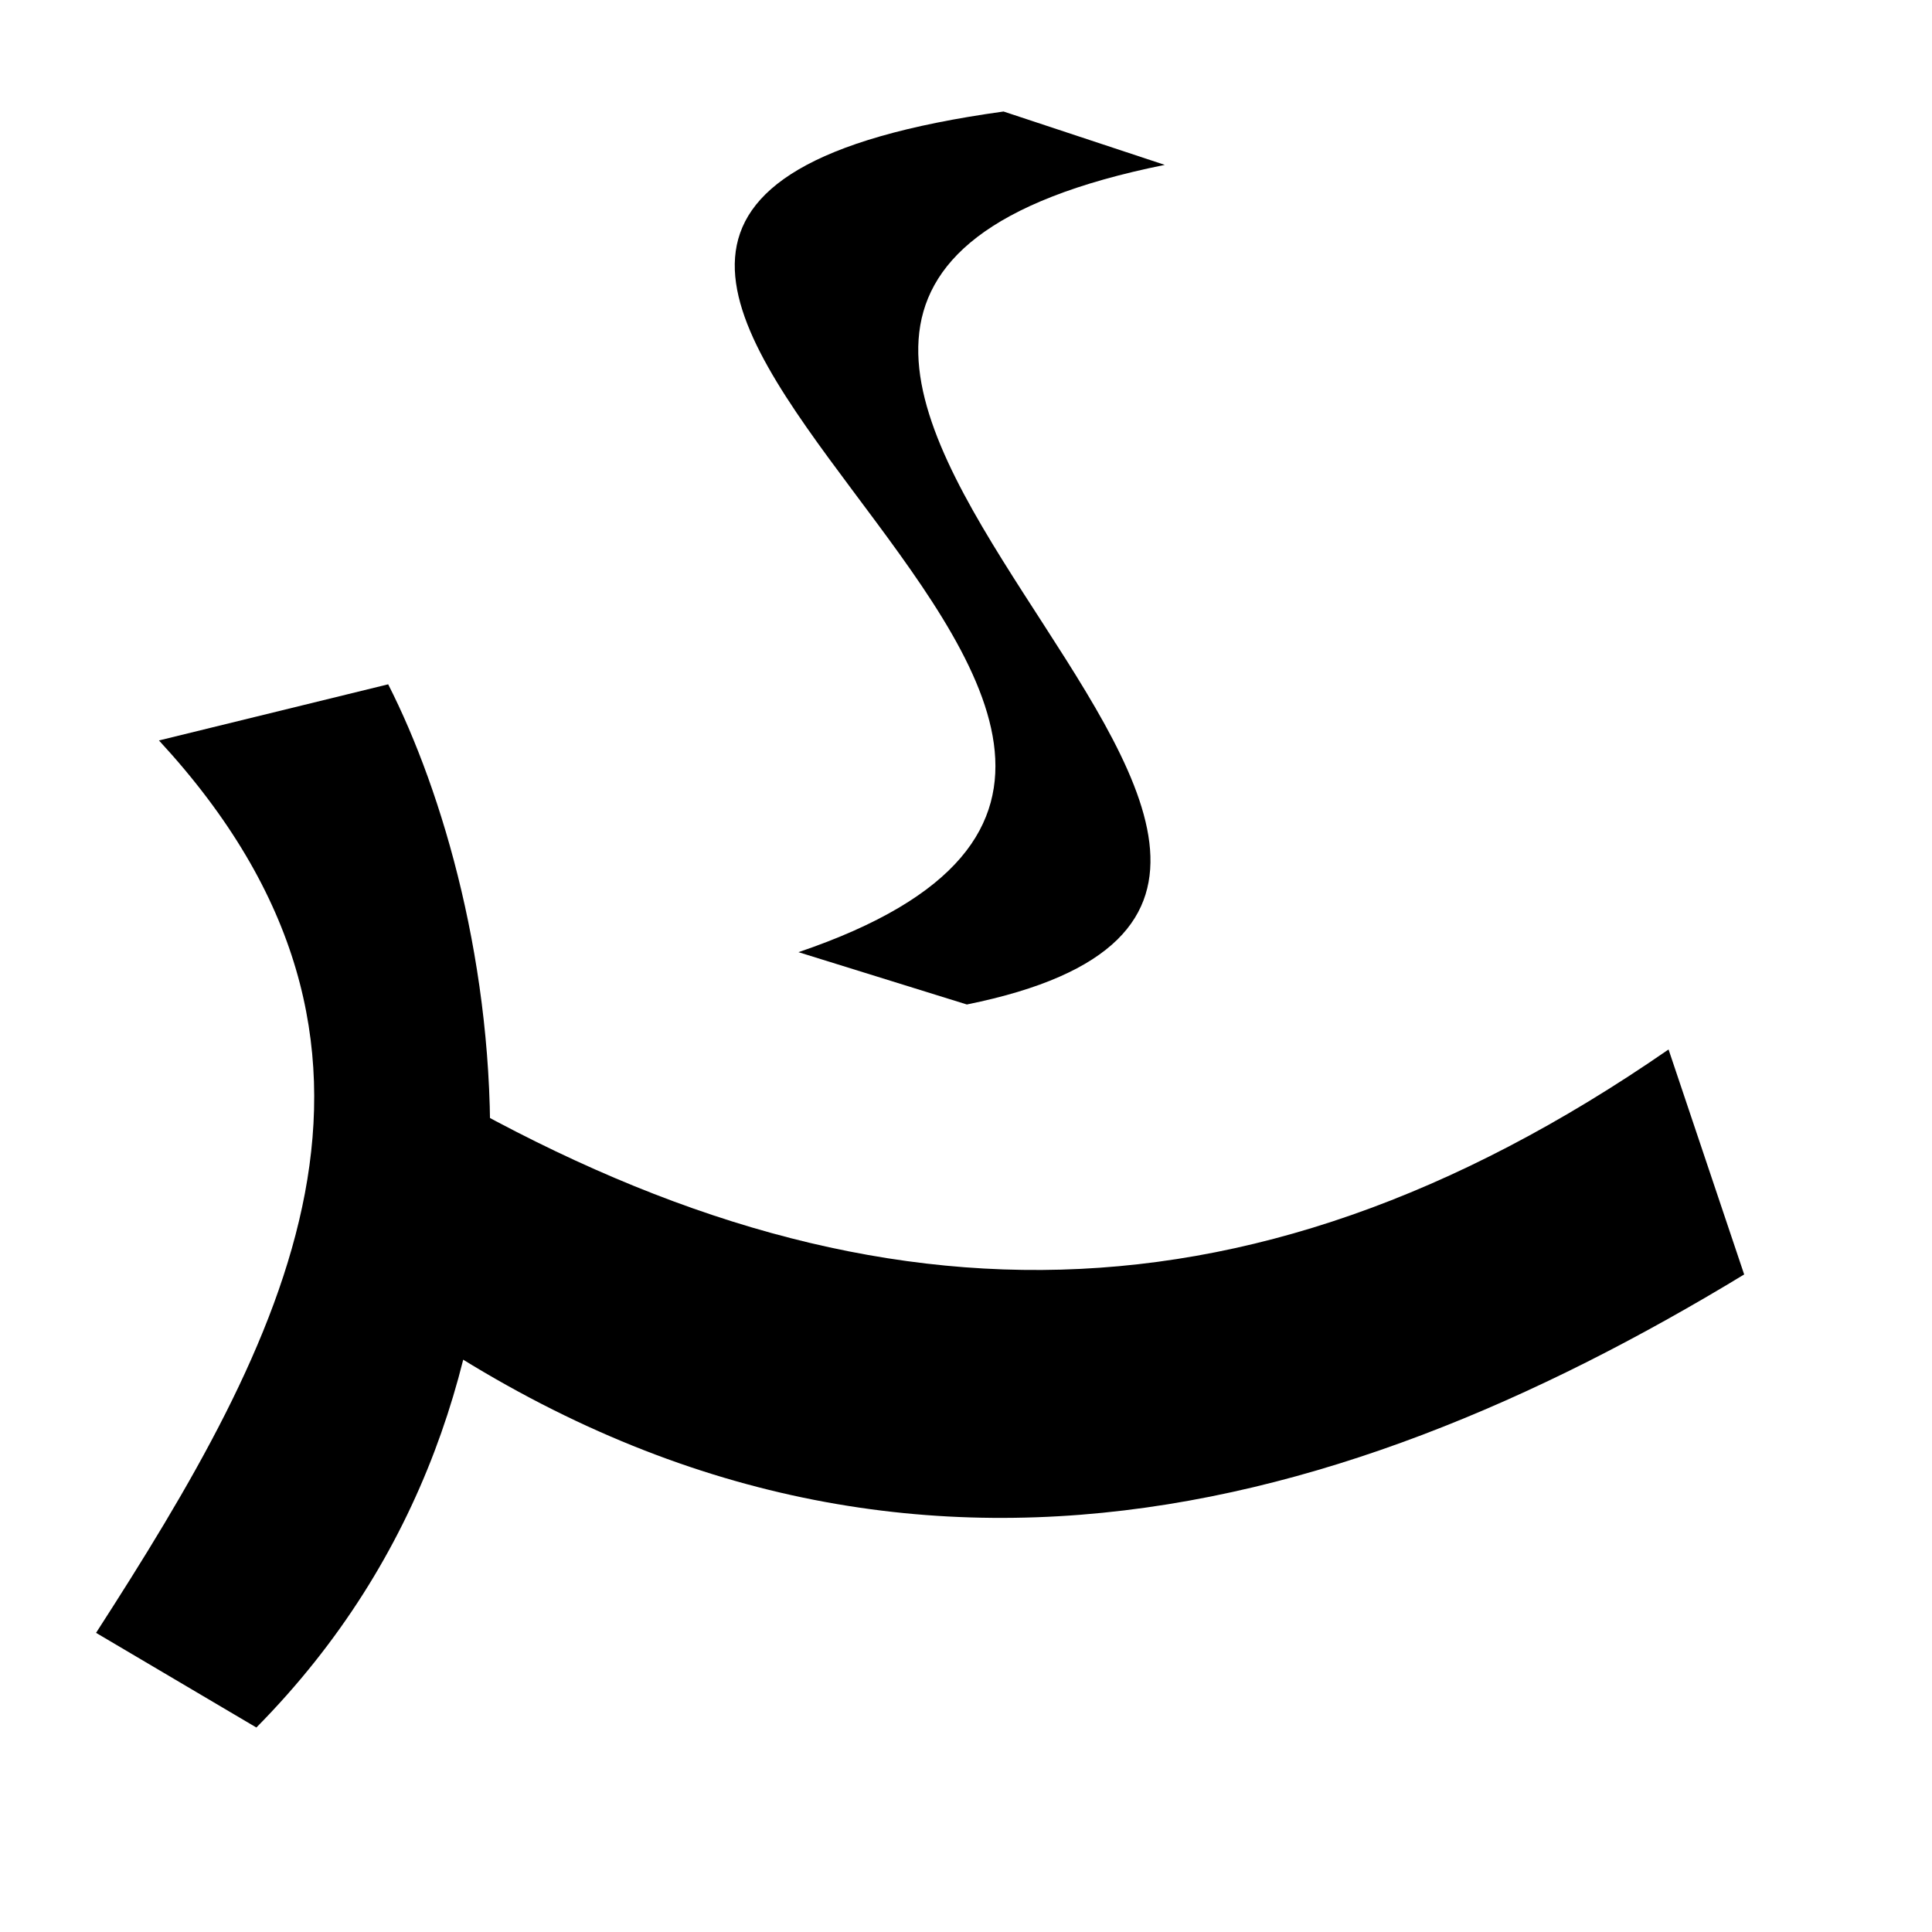
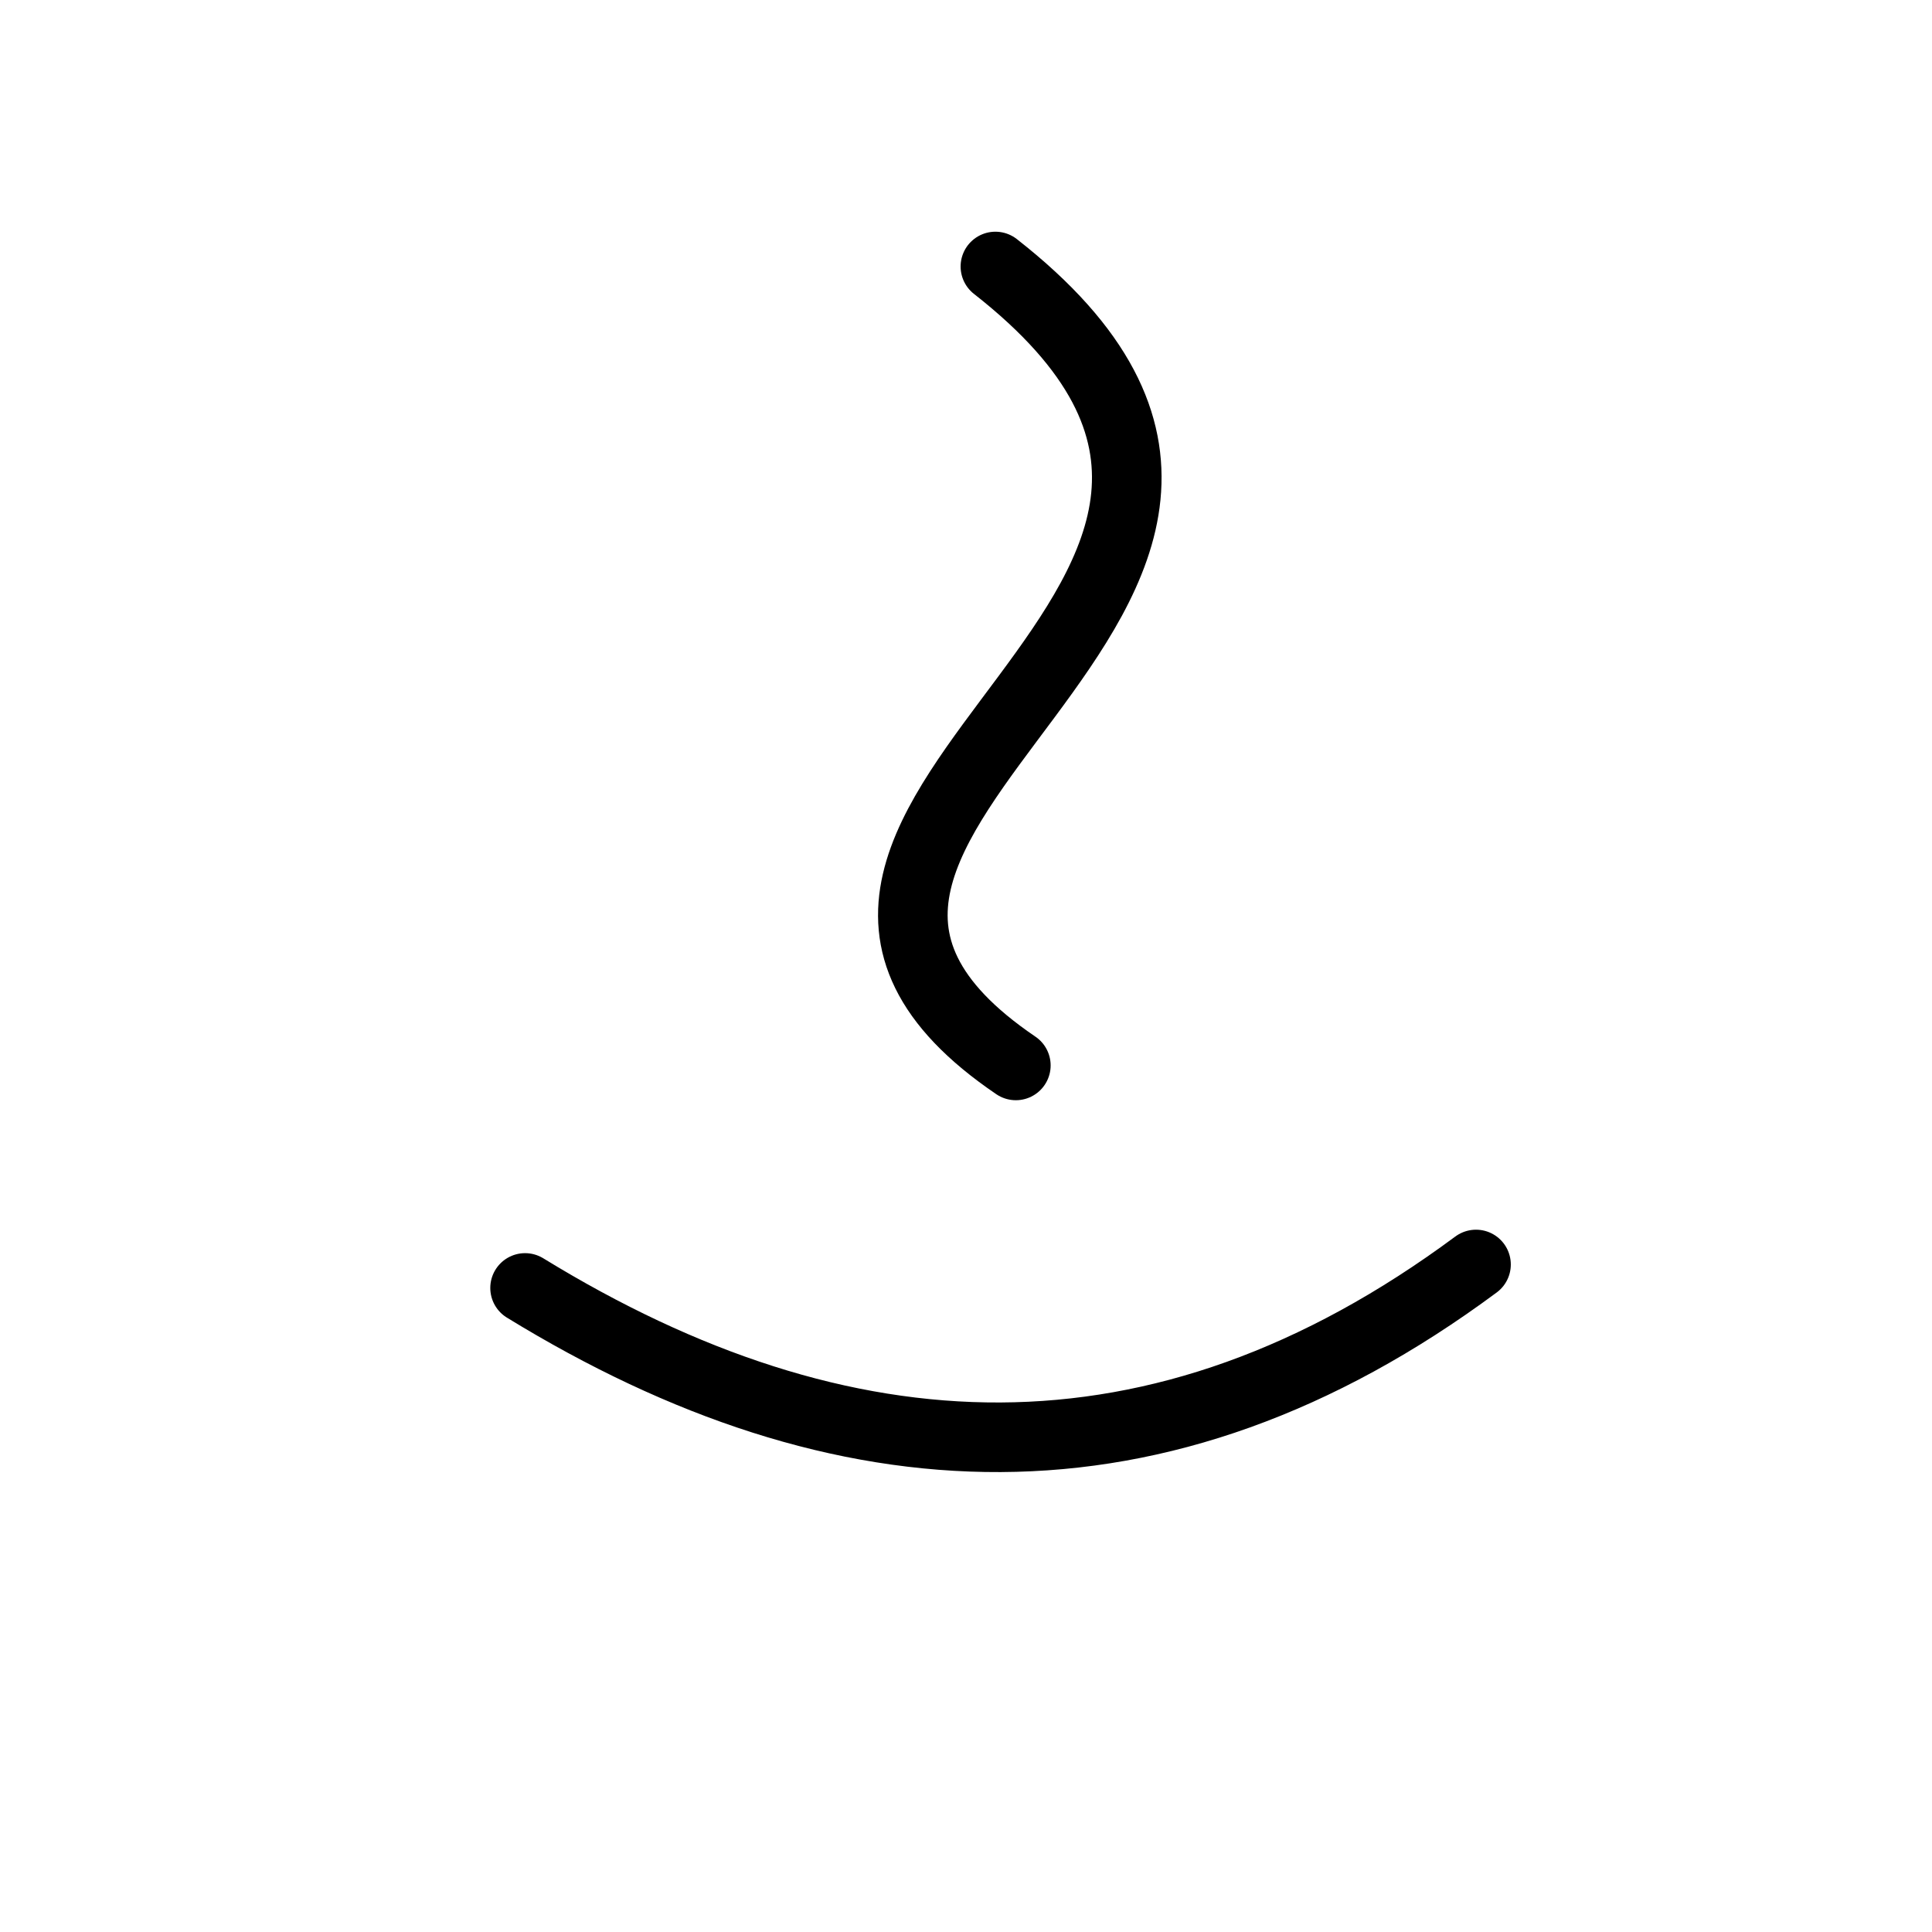
<svg xmlns="http://www.w3.org/2000/svg" width="50mm" height="50mm" viewBox="0 0 50 50" version="1.1" id="svg5">
  <defs id="defs2" />
  <g id="layer1">
-     <path style="fill:#000000;stroke-width:0.5;stroke-linecap:round;paint-order:fill markers stroke;stop-color:#000000" d="m 20.664,24.642 4.358,1.354 C 40.434,22.877 11.803,7.967 30.144,4.267 L 25.972,2.886 C 5.897,5.666 37.375,18.975 20.664,24.642 Z" id="path1068" />
-     <path style="fill:#000000;stroke:none;stroke-width:0.5;stroke-linecap:round;paint-order:fill markers stroke;stop-color:#000000" d="m 4.114,19.163 5.932,-1.453 c 2.852,5.601 5.303,18.184 -3.411,26.998 L 2.486,42.258 C 7.346,34.719 11.498,27.153 4.114,19.163 Z" id="path1089" />
-     <path style="fill:#000000;stroke:none;stroke-width:0.5;stroke-linecap:round;paint-order:fill markers stroke;stop-color:#000000" d="m 10.764,27.852 c 11.099,6.6 21.288,7.003 32.418,-0.692 l 1.957,5.823 C 34.429,39.488 22.018,42.952 9.239,33.31 Z" id="path1091" />
+     <path style="fill:none;stroke:#000000;stroke-width:1.801;stroke-linecap:round;stroke-linejoin:round;stroke-dasharray:none;paint-order:fill markers stroke;stop-color:#000000" d="m 13.589,33.332 c 8.203,5.032 16.407,5.476 24.61,-0.607" id="path11474" />
+     <path style="fill:none;stroke:#000000;stroke-width:1.801;stroke-linecap:round;stroke-linejoin:round;stroke-dasharray:none;paint-order:fill markers stroke;stop-color:#000000" d="M 26.29,27.573 C 16.747,21.097 36.748,15.5 25.761,6.897" id="path13711" />
  </g>
</svg>
